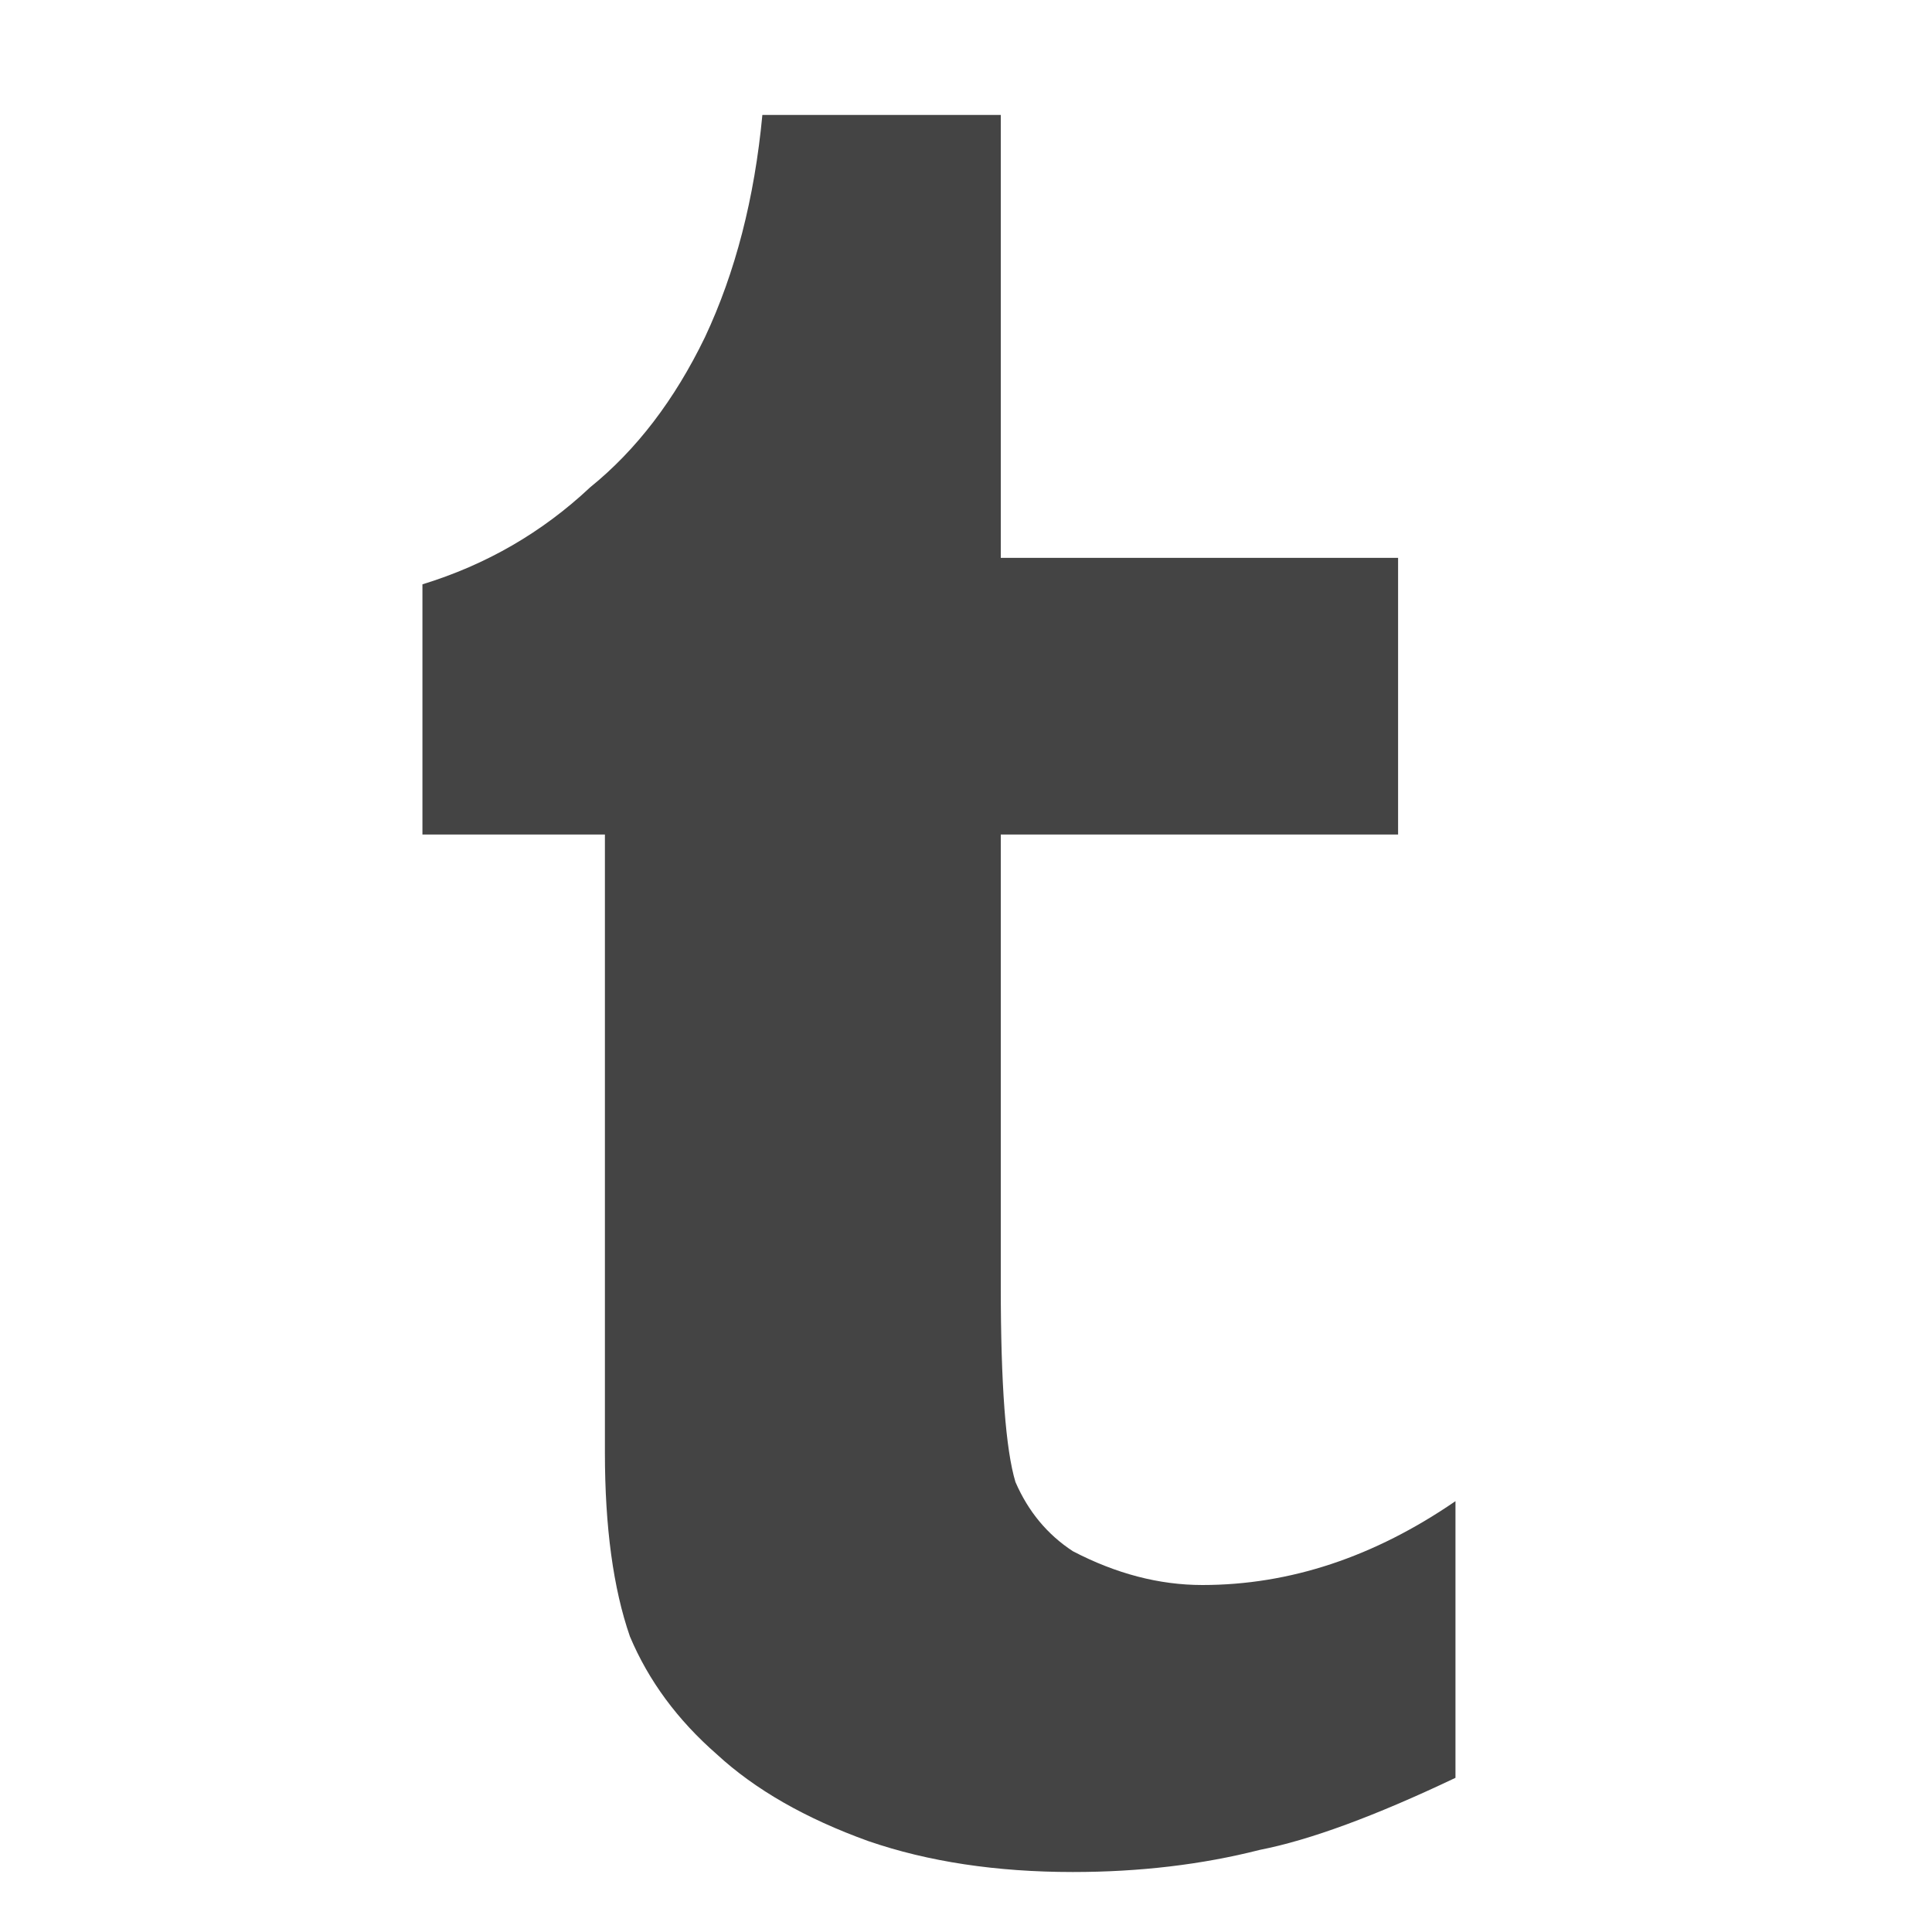
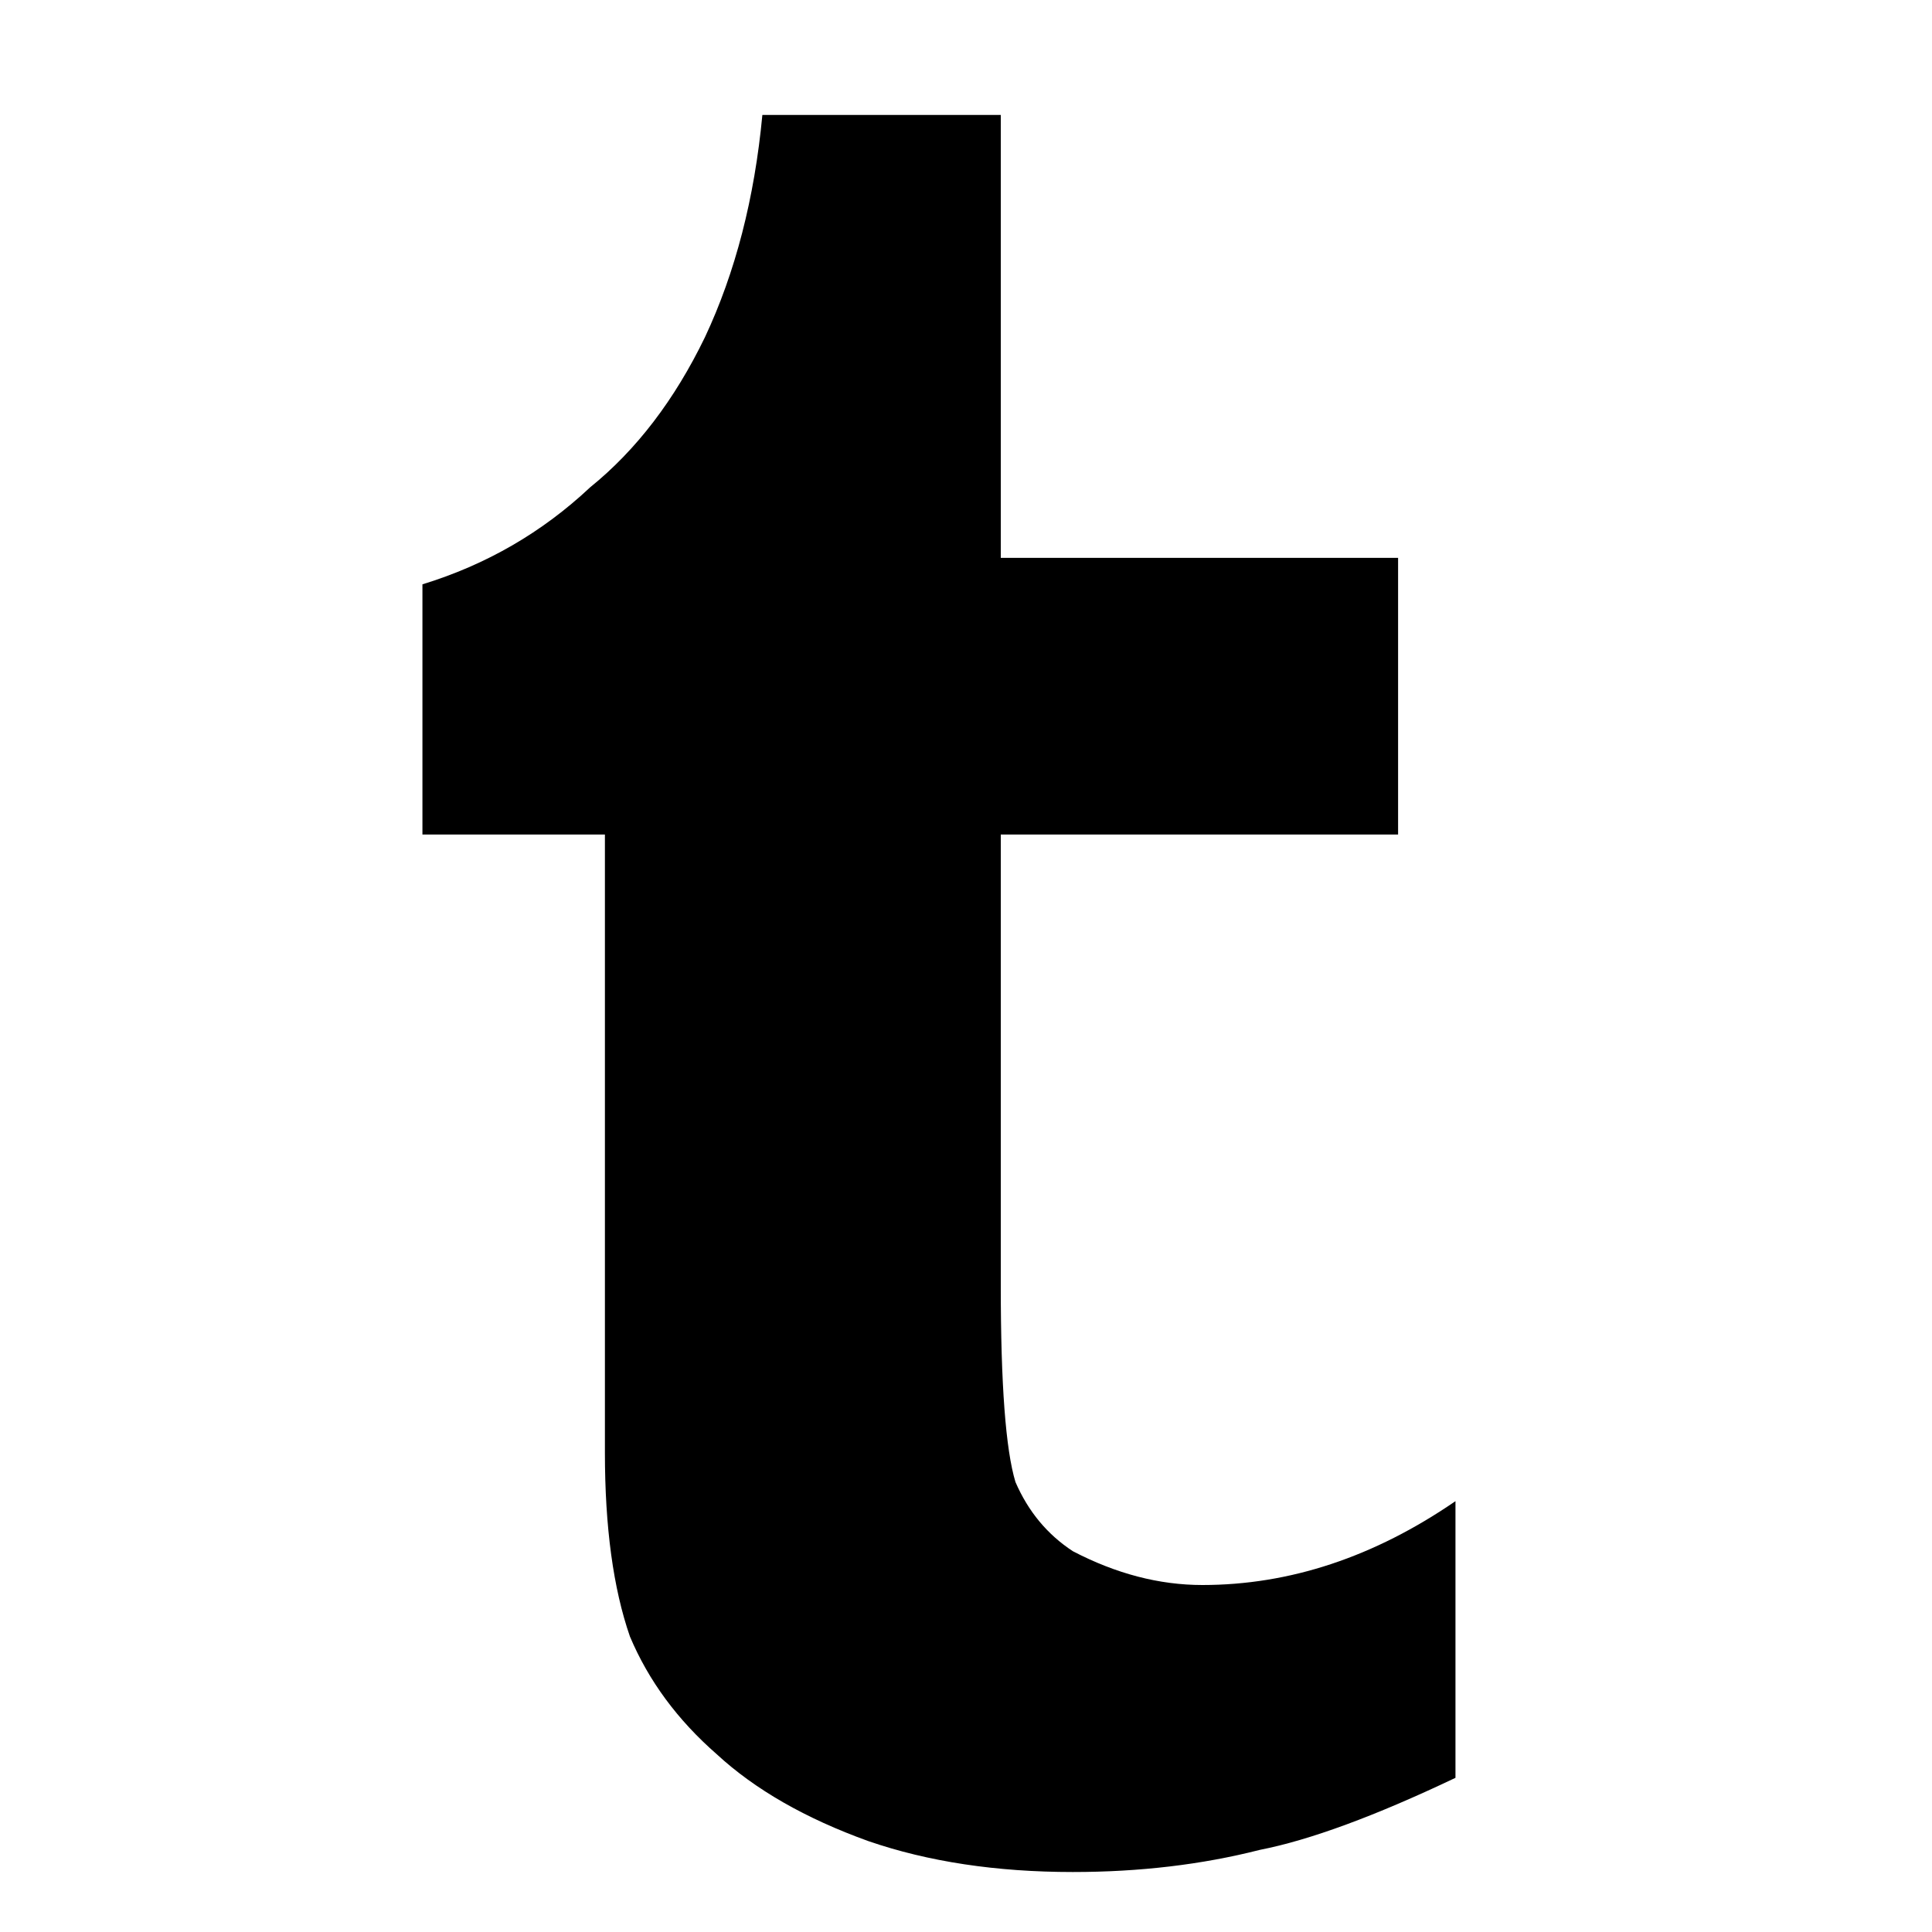
<svg xmlns="http://www.w3.org/2000/svg" width="20" height="20" class="icon">
-   <path fill="#444" d="M4.373 8.639h1.889v6.398q0 1.158.259 1.904.289.686.899 1.219.594.548 1.569.899.929.32 2.117.32 1.036 0 1.935-.229.777-.152 2.026-.746V15.54q-1.264.868-2.62.868-.67 0-1.341-.35-.396-.259-.594-.716-.152-.503-.152-2.026V8.639h4.113V5.775H10.36V1.19H7.892q-.122 1.295-.594 2.3-.472.975-1.188 1.554-.746.701-1.737 1.005v2.59z" />
+   <path fill="currentColor" d="M4.373 8.639h1.889v6.398q0 1.158.259 1.904.289.686.899 1.219.594.548 1.569.899.929.32 2.117.32 1.036 0 1.935-.229.777-.152 2.026-.746V15.54q-1.264.868-2.62.868-.67 0-1.341-.35-.396-.259-.594-.716-.152-.503-.152-2.026V8.639h4.113V5.775H10.36V1.19H7.892q-.122 1.295-.594 2.3-.472.975-1.188 1.554-.746.701-1.737 1.005v2.59z" />
</svg>
